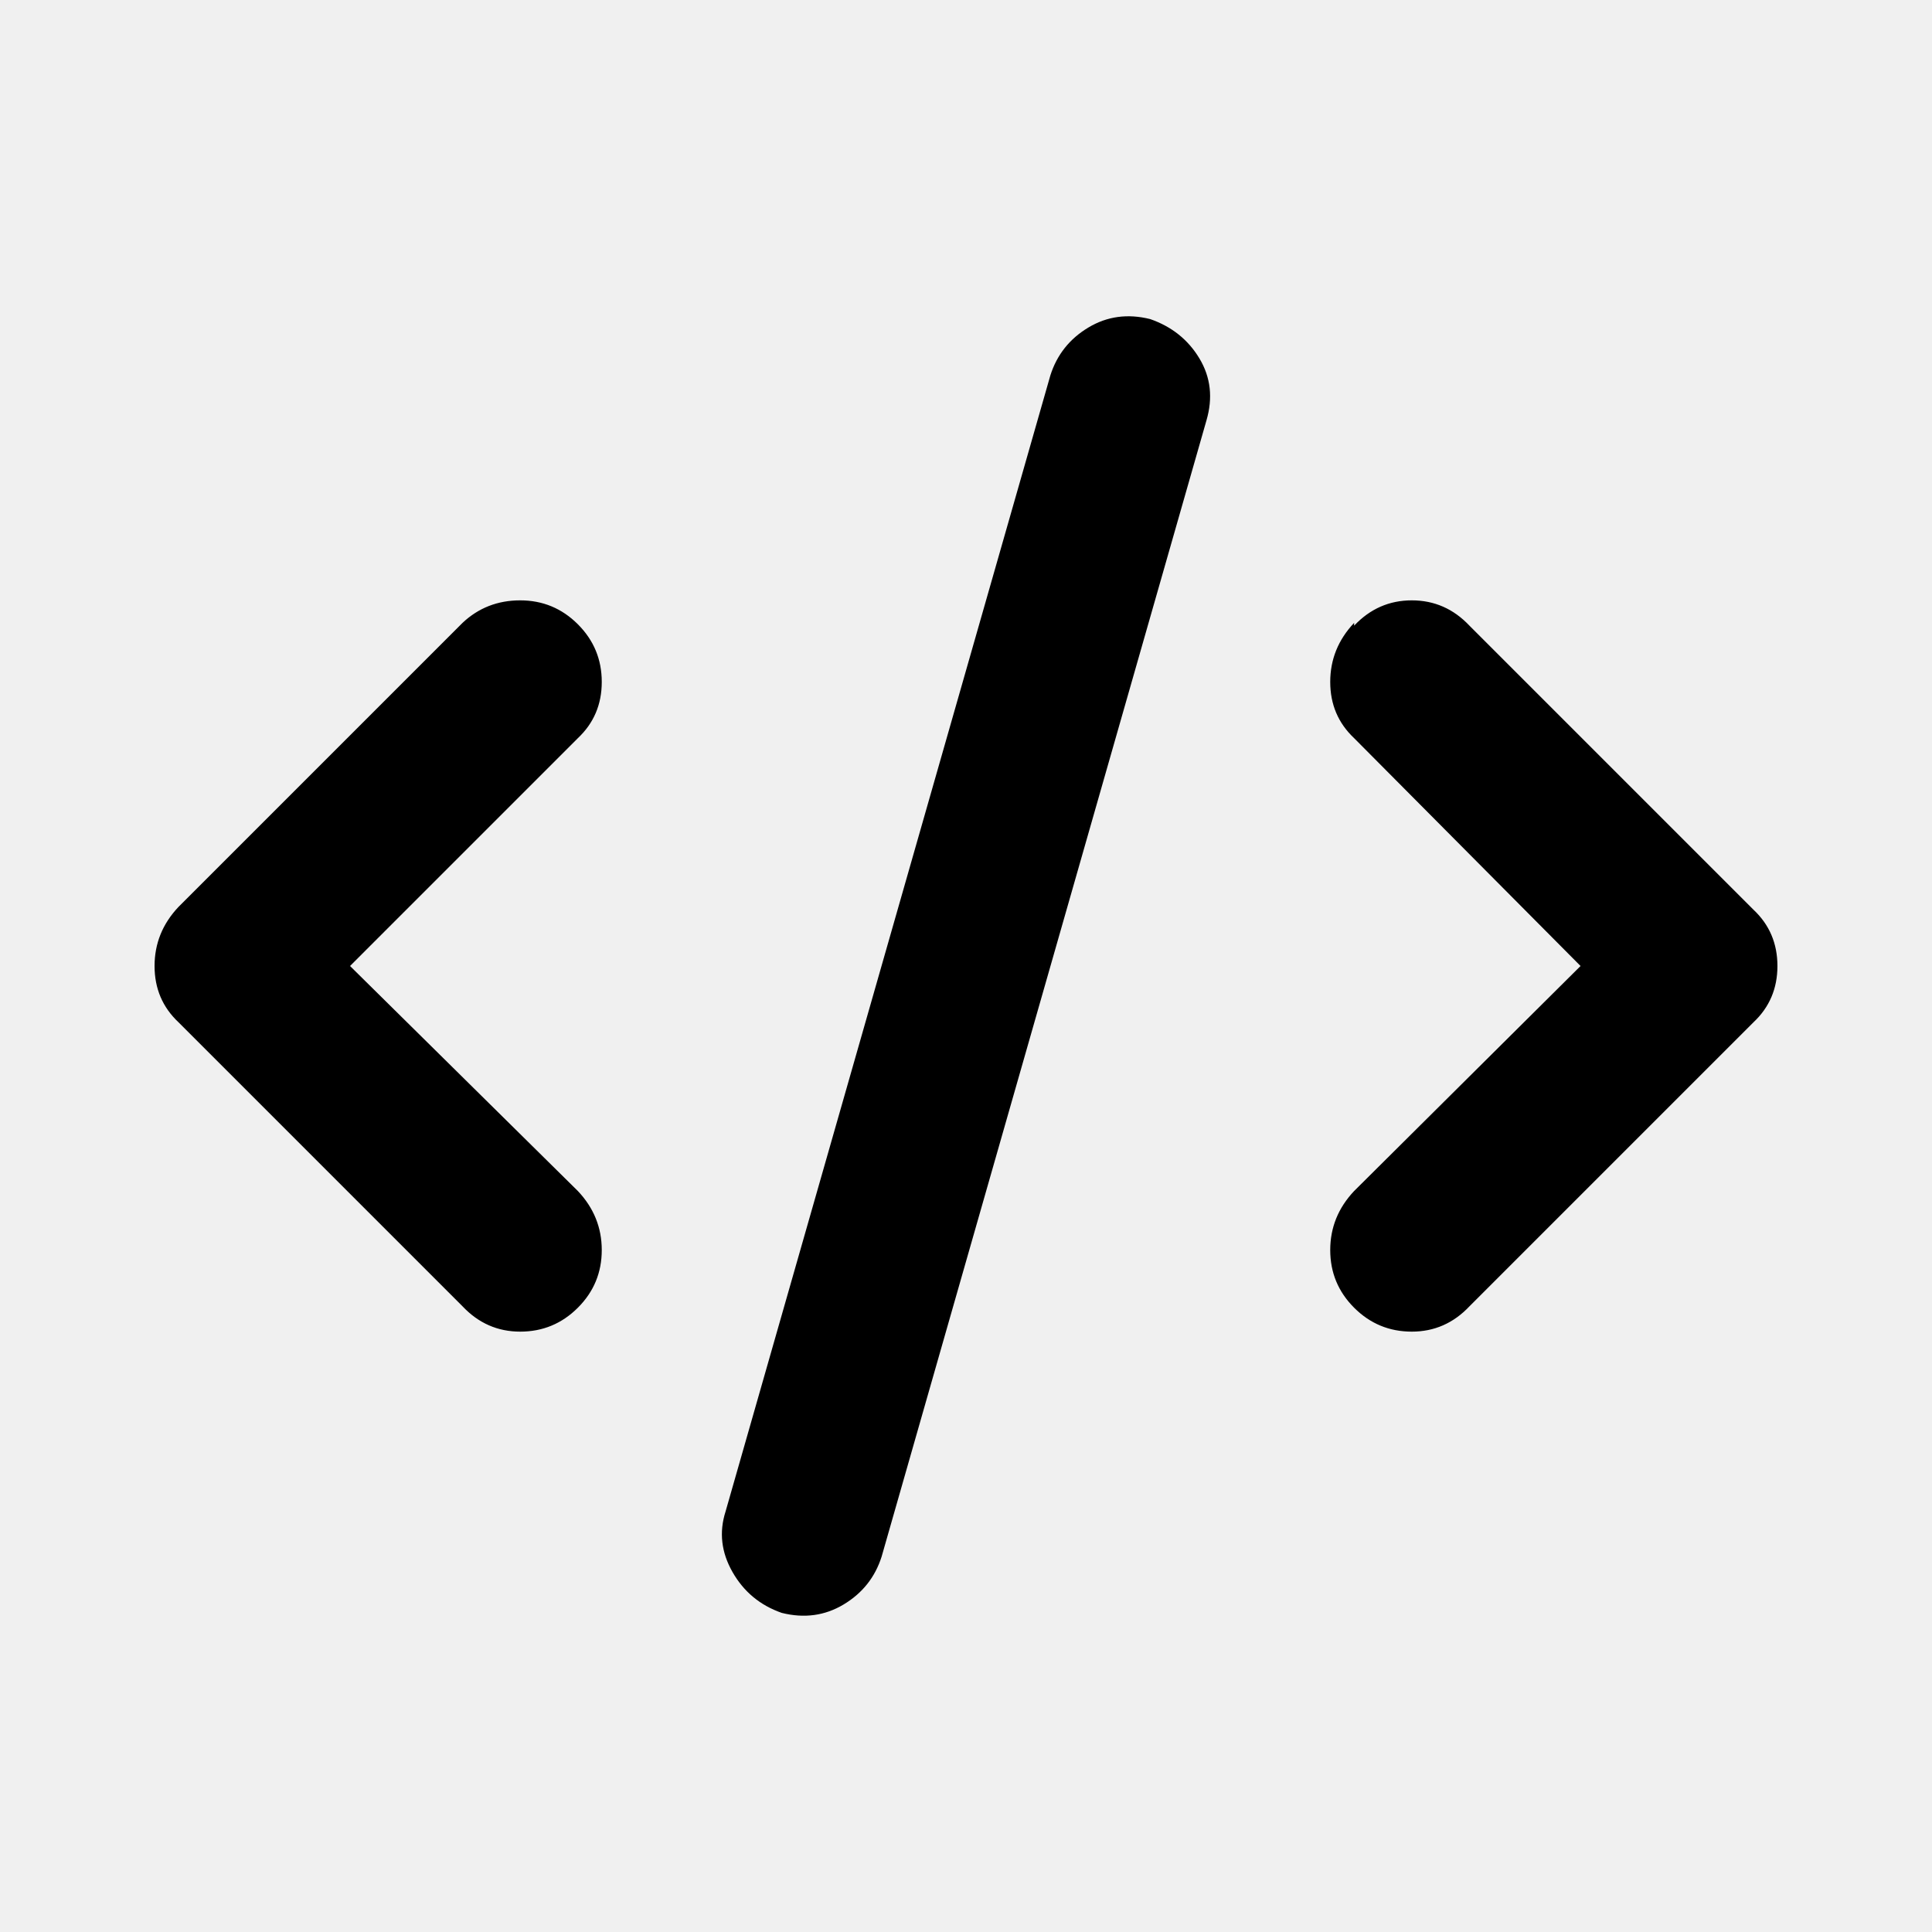
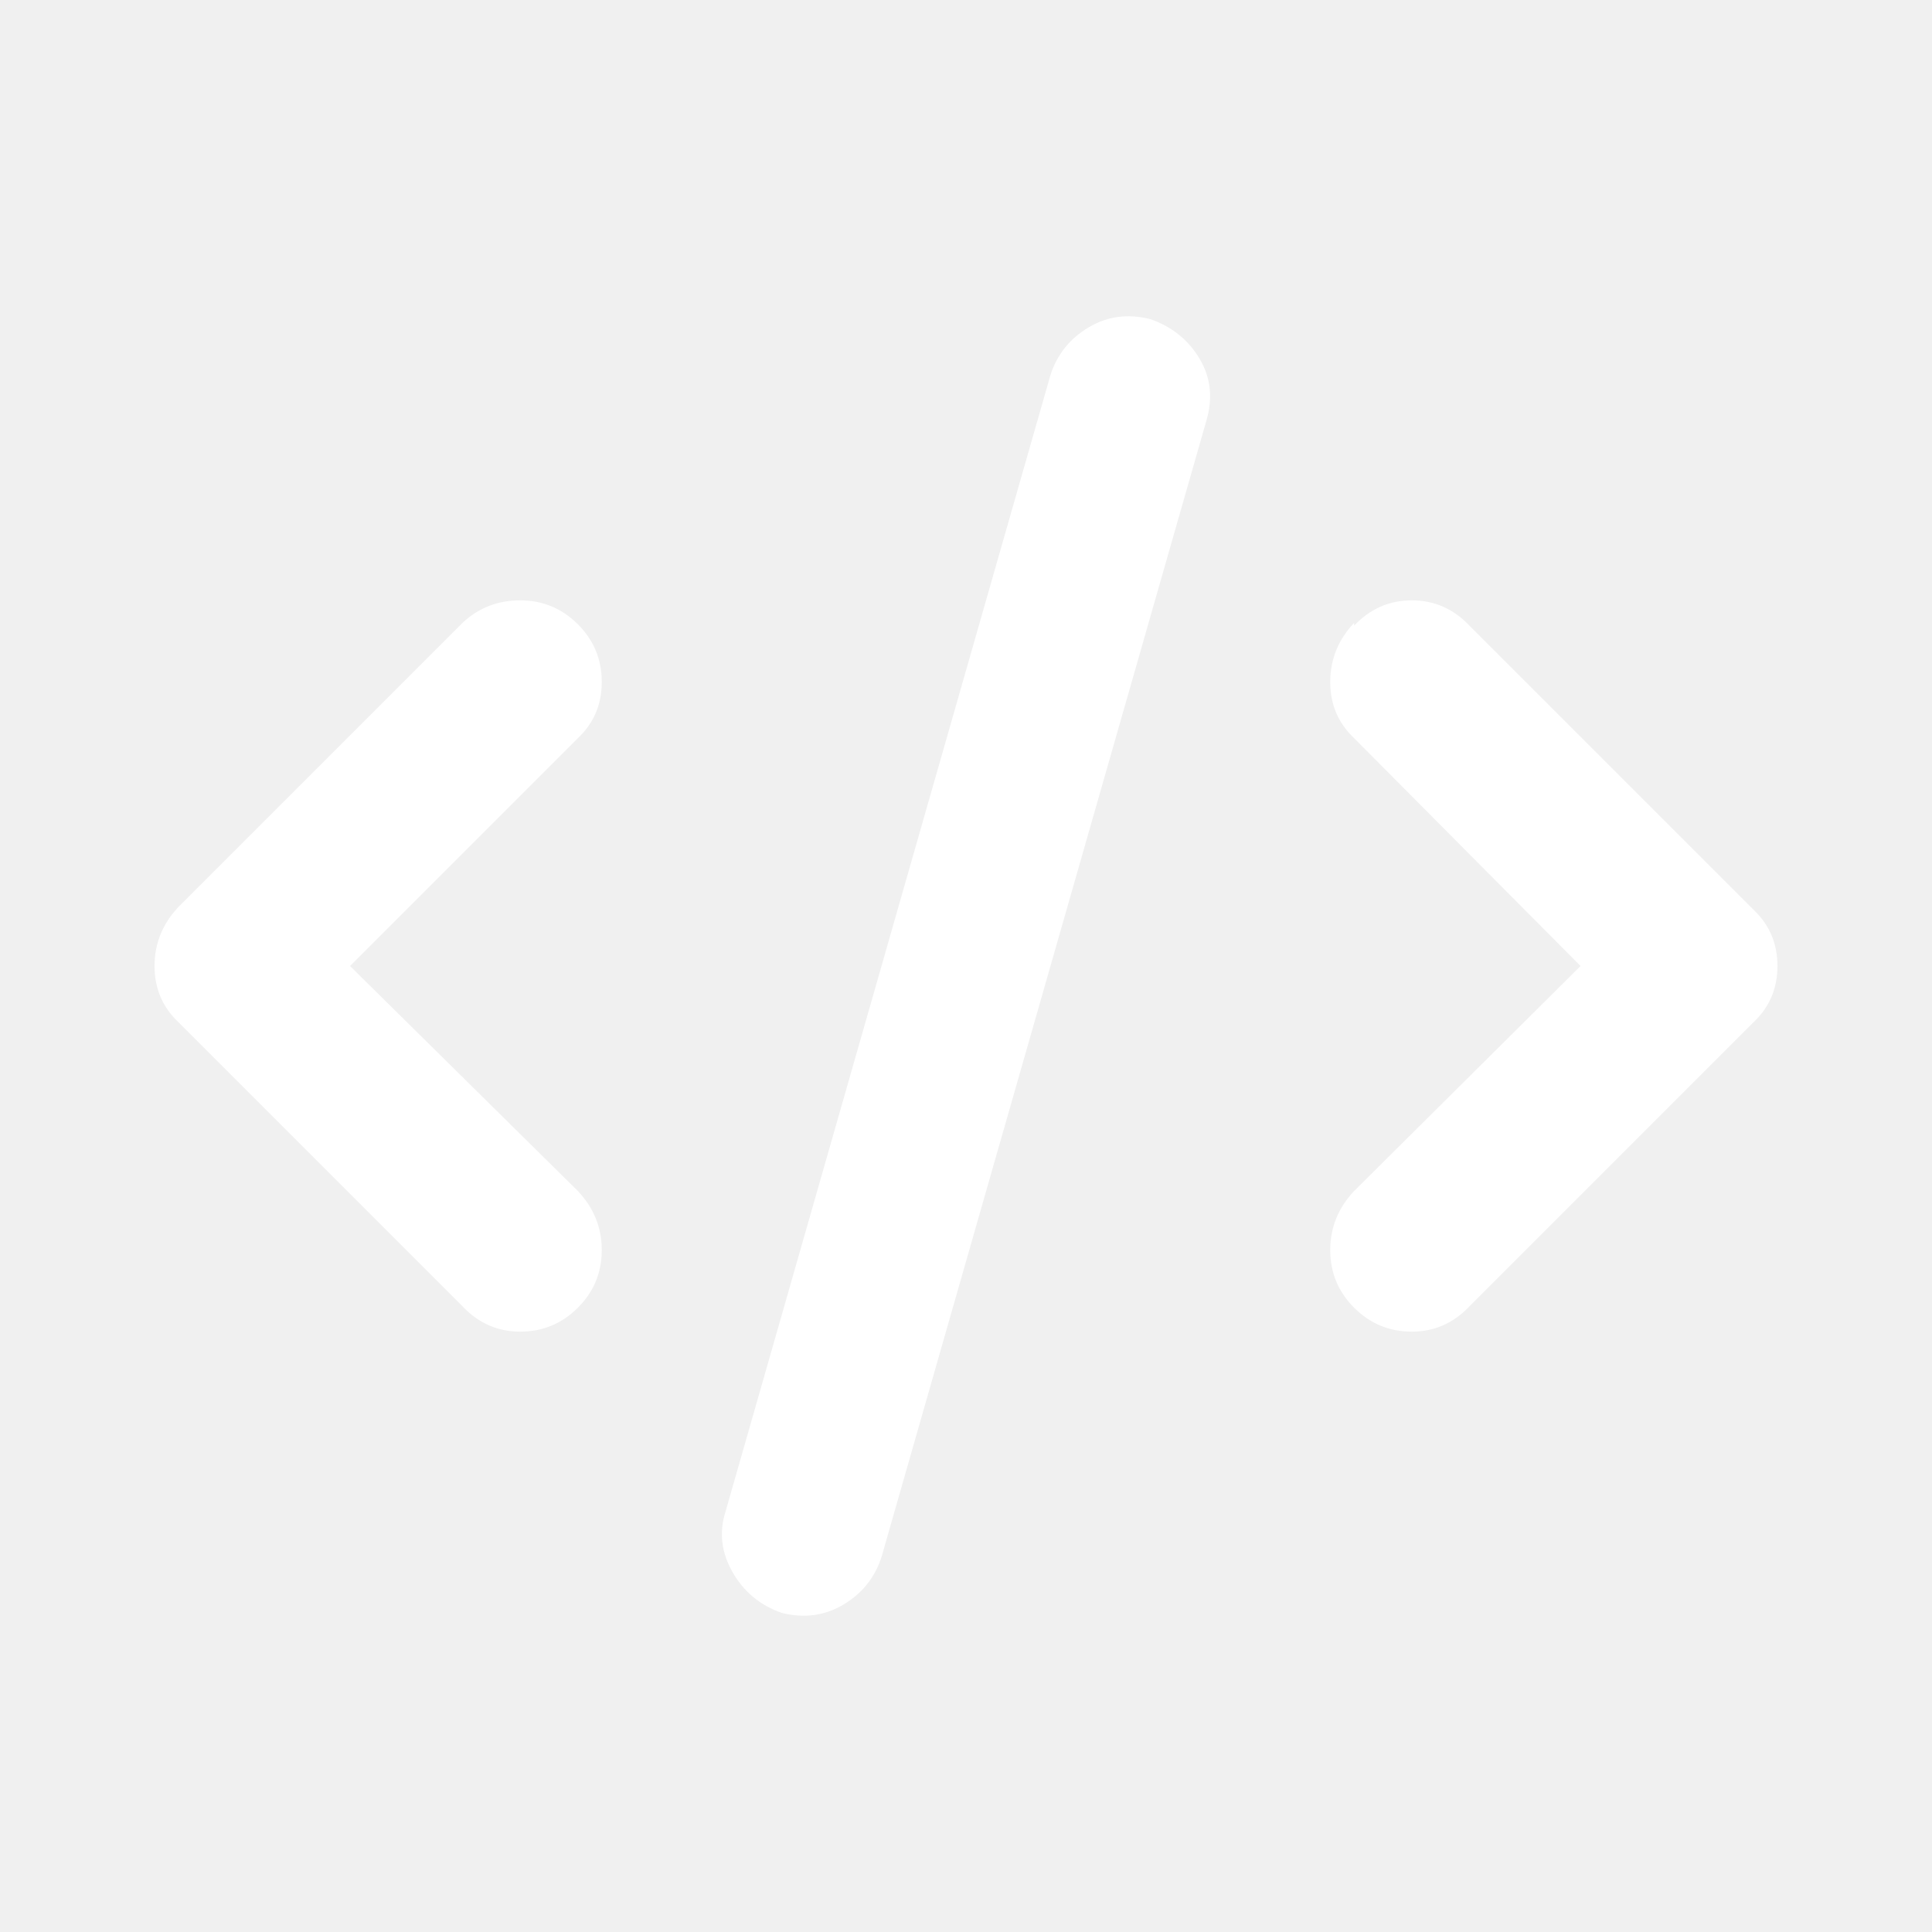
<svg xmlns="http://www.w3.org/2000/svg" viewBox="0 0 100 100" width="100" height="100" role="img" aria-label="code">
-   <g fill="currentColor" transform="translate(8,-5.320624) scale(0.07279)">
+   <g fill="#ffffff" transform="translate(8,-5.320624) scale(0.07279)">
    <path d="M708 300Q731 308 743.0 328.0Q755 348 748 372L517 1180Q510 1202 490.0 1214.0Q470 1226 446 1220Q423 1212 411.0 1191.0Q399 1170 406 1148L637 340Q644 318 664.0 306.0Q684 294 708 300ZM853 516V518Q870 500 894.0 500.0Q918 500 935 518L1137 720Q1154 736 1154.0 760.0Q1154 784 1137 800L935 1002Q918 1020 894.0 1020.0Q870 1020 853.0 1003.0Q836 986 836.0 962.0Q836 938 853 920L1014 760L853 598Q836 582 836.0 558.0Q836 534 853 516ZM301 598 139 760 301 920Q318 938 318.0 962.0Q318 986 301.0 1003.0Q284 1020 260.0 1020.0Q236 1020 219 1002L17 800Q0 784 0.0 760.0Q0 736 17 718L219 516Q236 500 260.0 500.0Q284 500 301.0 517.0Q318 534 318.0 558.0Q318 582 301 598Z" />
  </g>
</svg>
